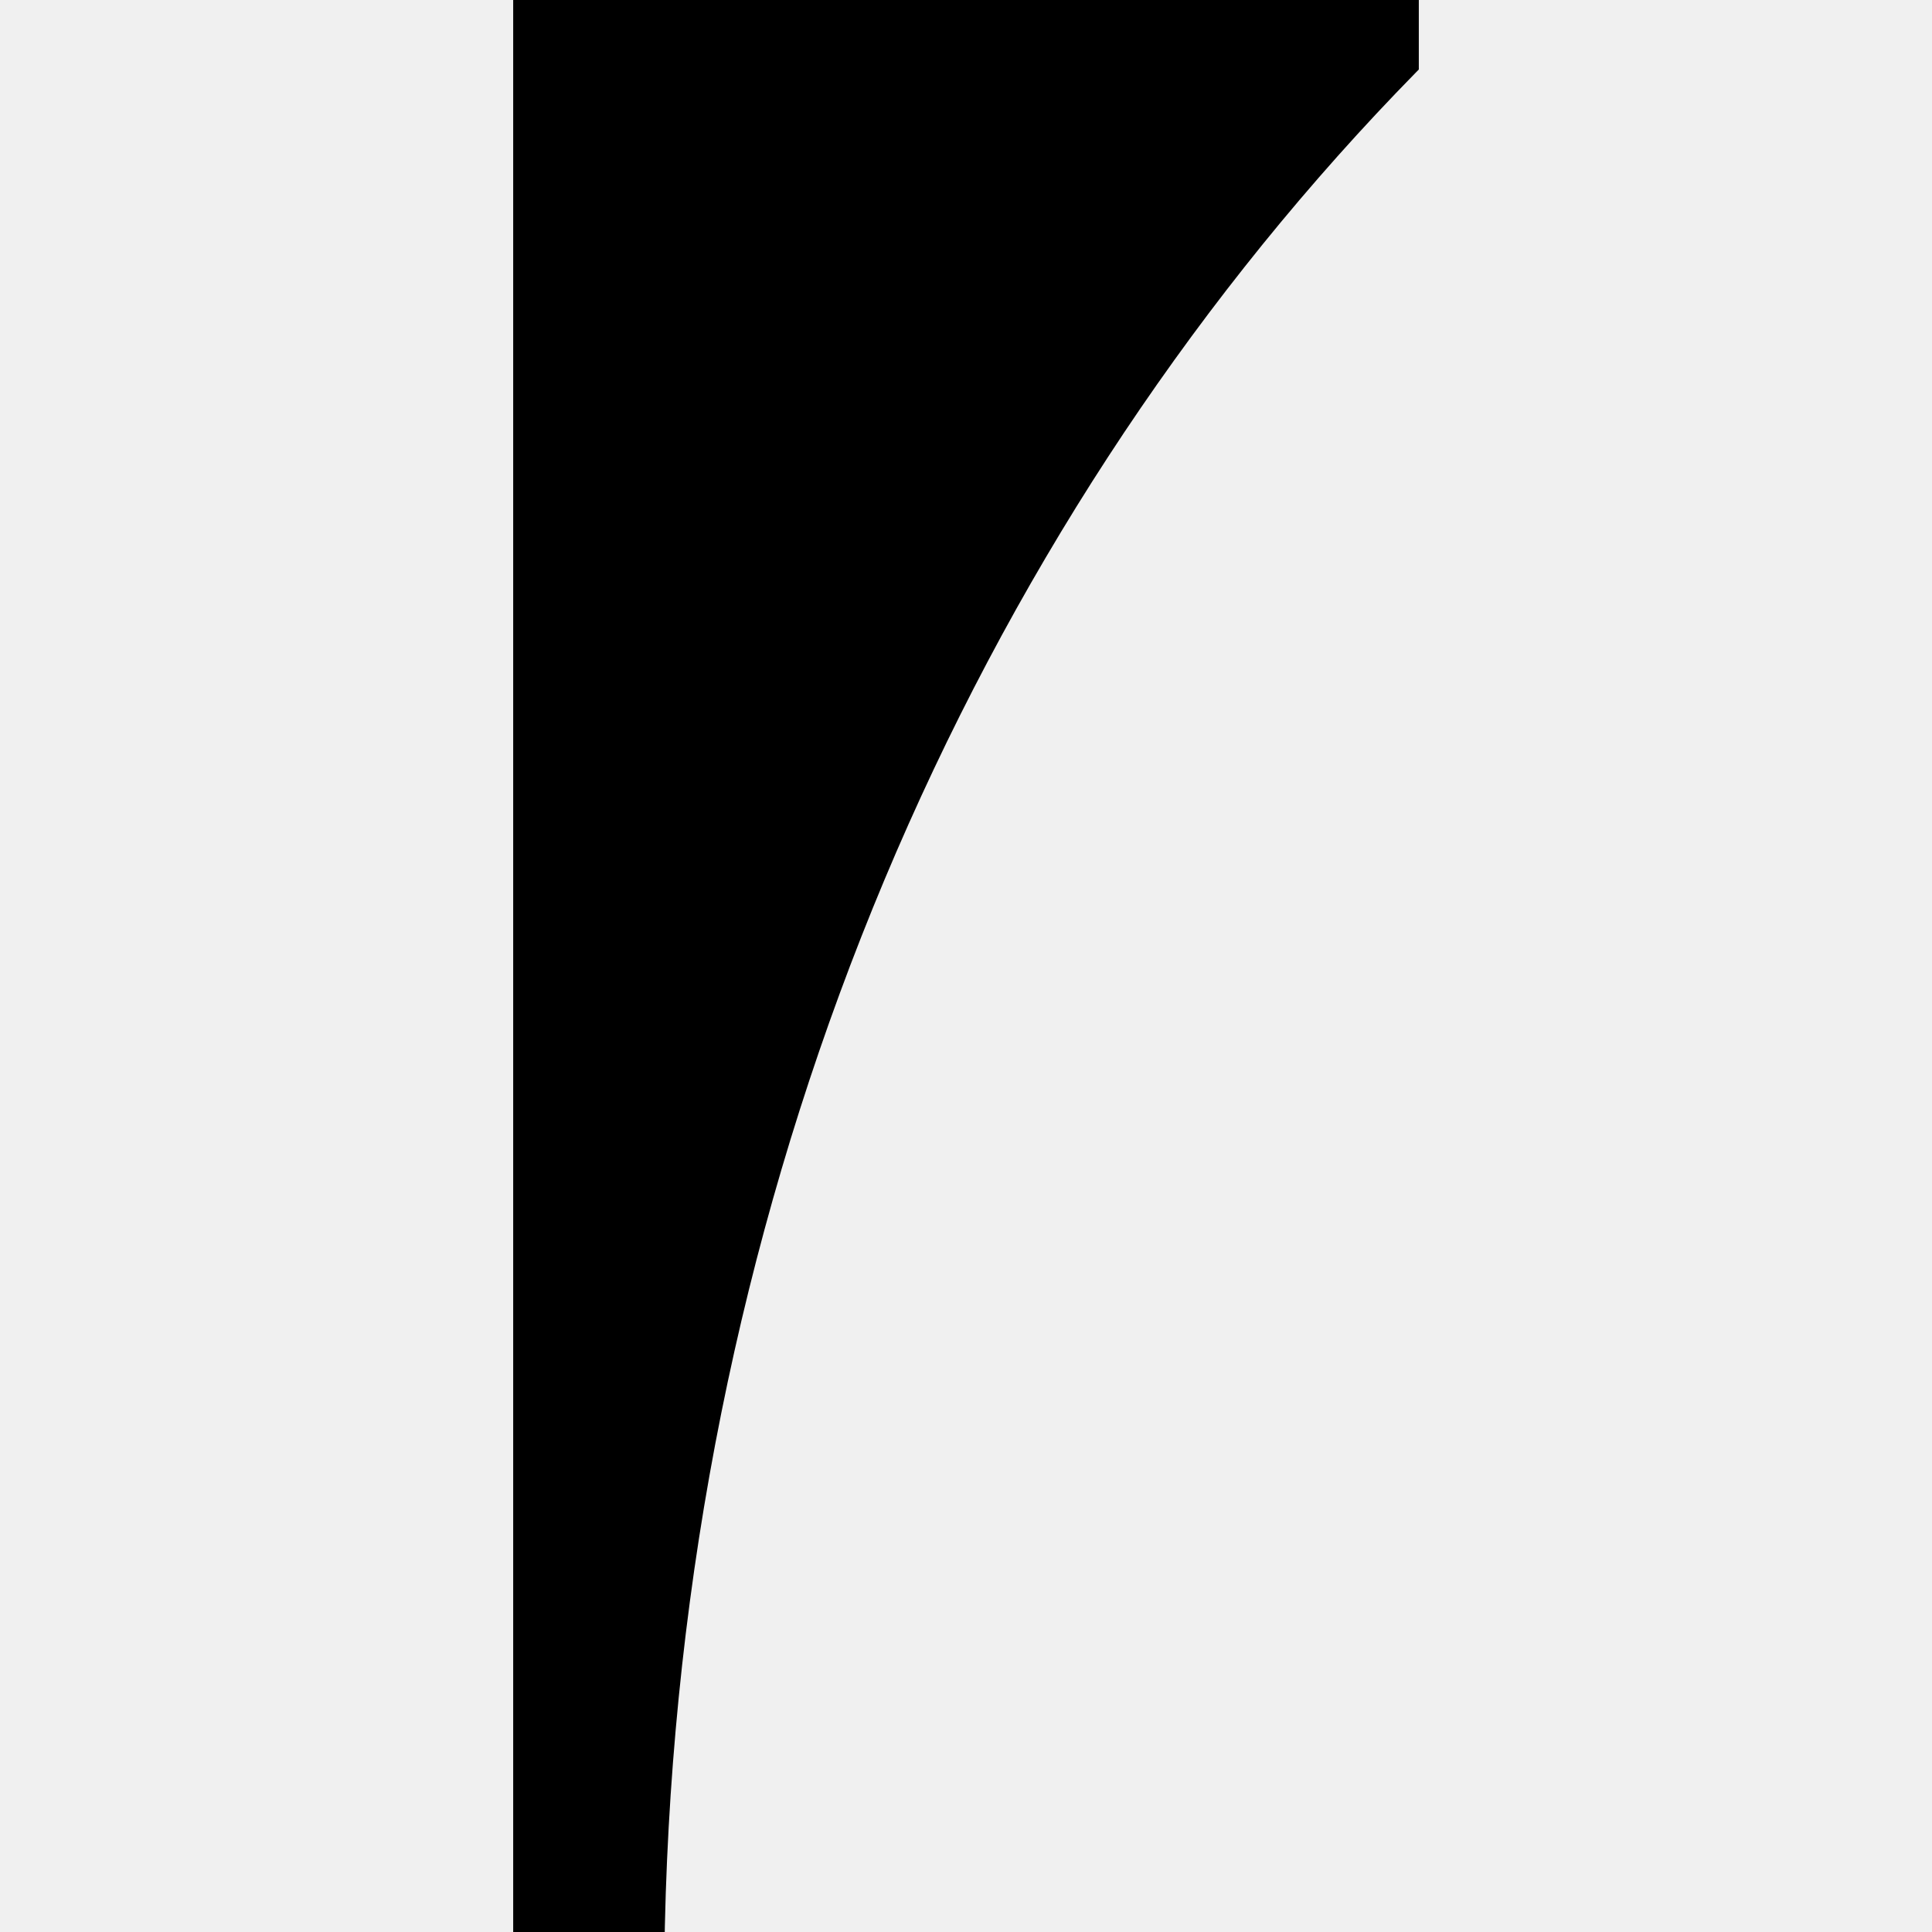
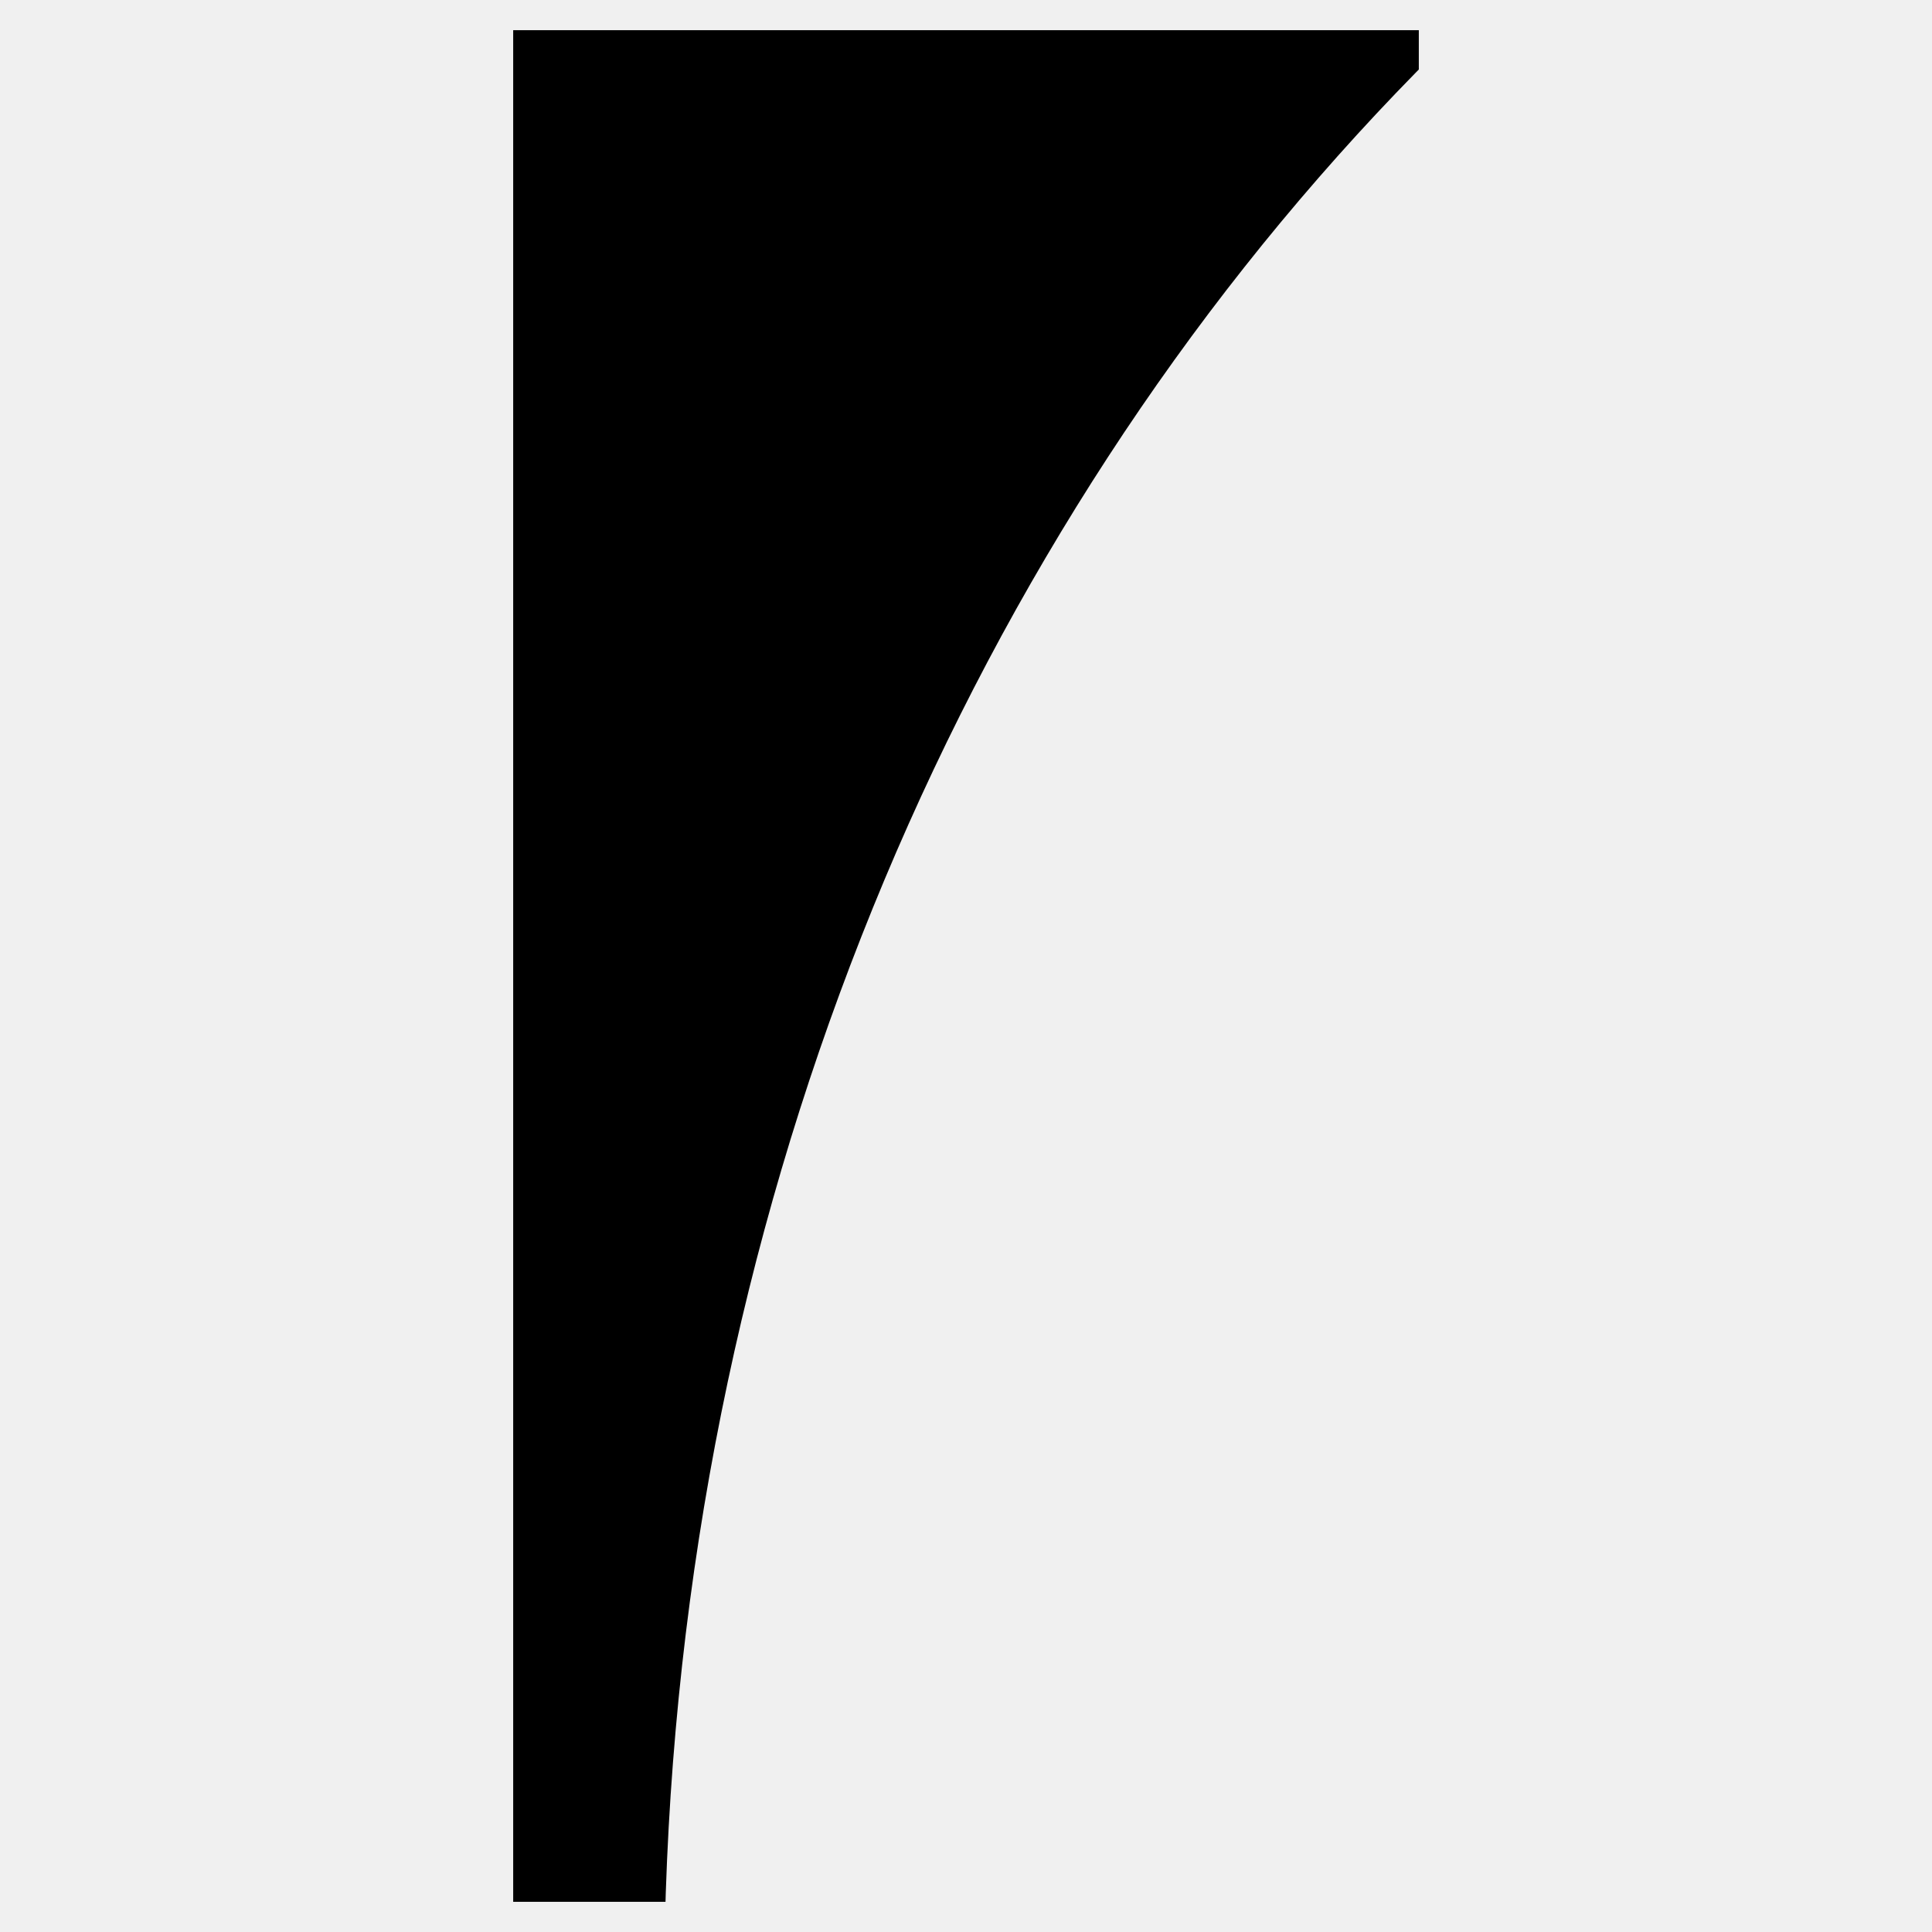
<svg xmlns="http://www.w3.org/2000/svg" version="2.0" width="64" height="64">
  <defs>
    <mask id="arch">
      <g>
        <rect x="0" y="0" width="64" height="64" fill="white" />
        <ellipse cx="96" cy="66" rx="74" ry="85" fill="black" />
      </g>
    </mask>
  </defs>
  <g transform="translate(0, 0)">
-     <polygon points="17 0,47 0,47 64,17 64" mask="url(#arch)" />
+     <polygon points="17 1,47 1,47 63,17 63" mask="url(#arch)" />
  </g>
</svg>
